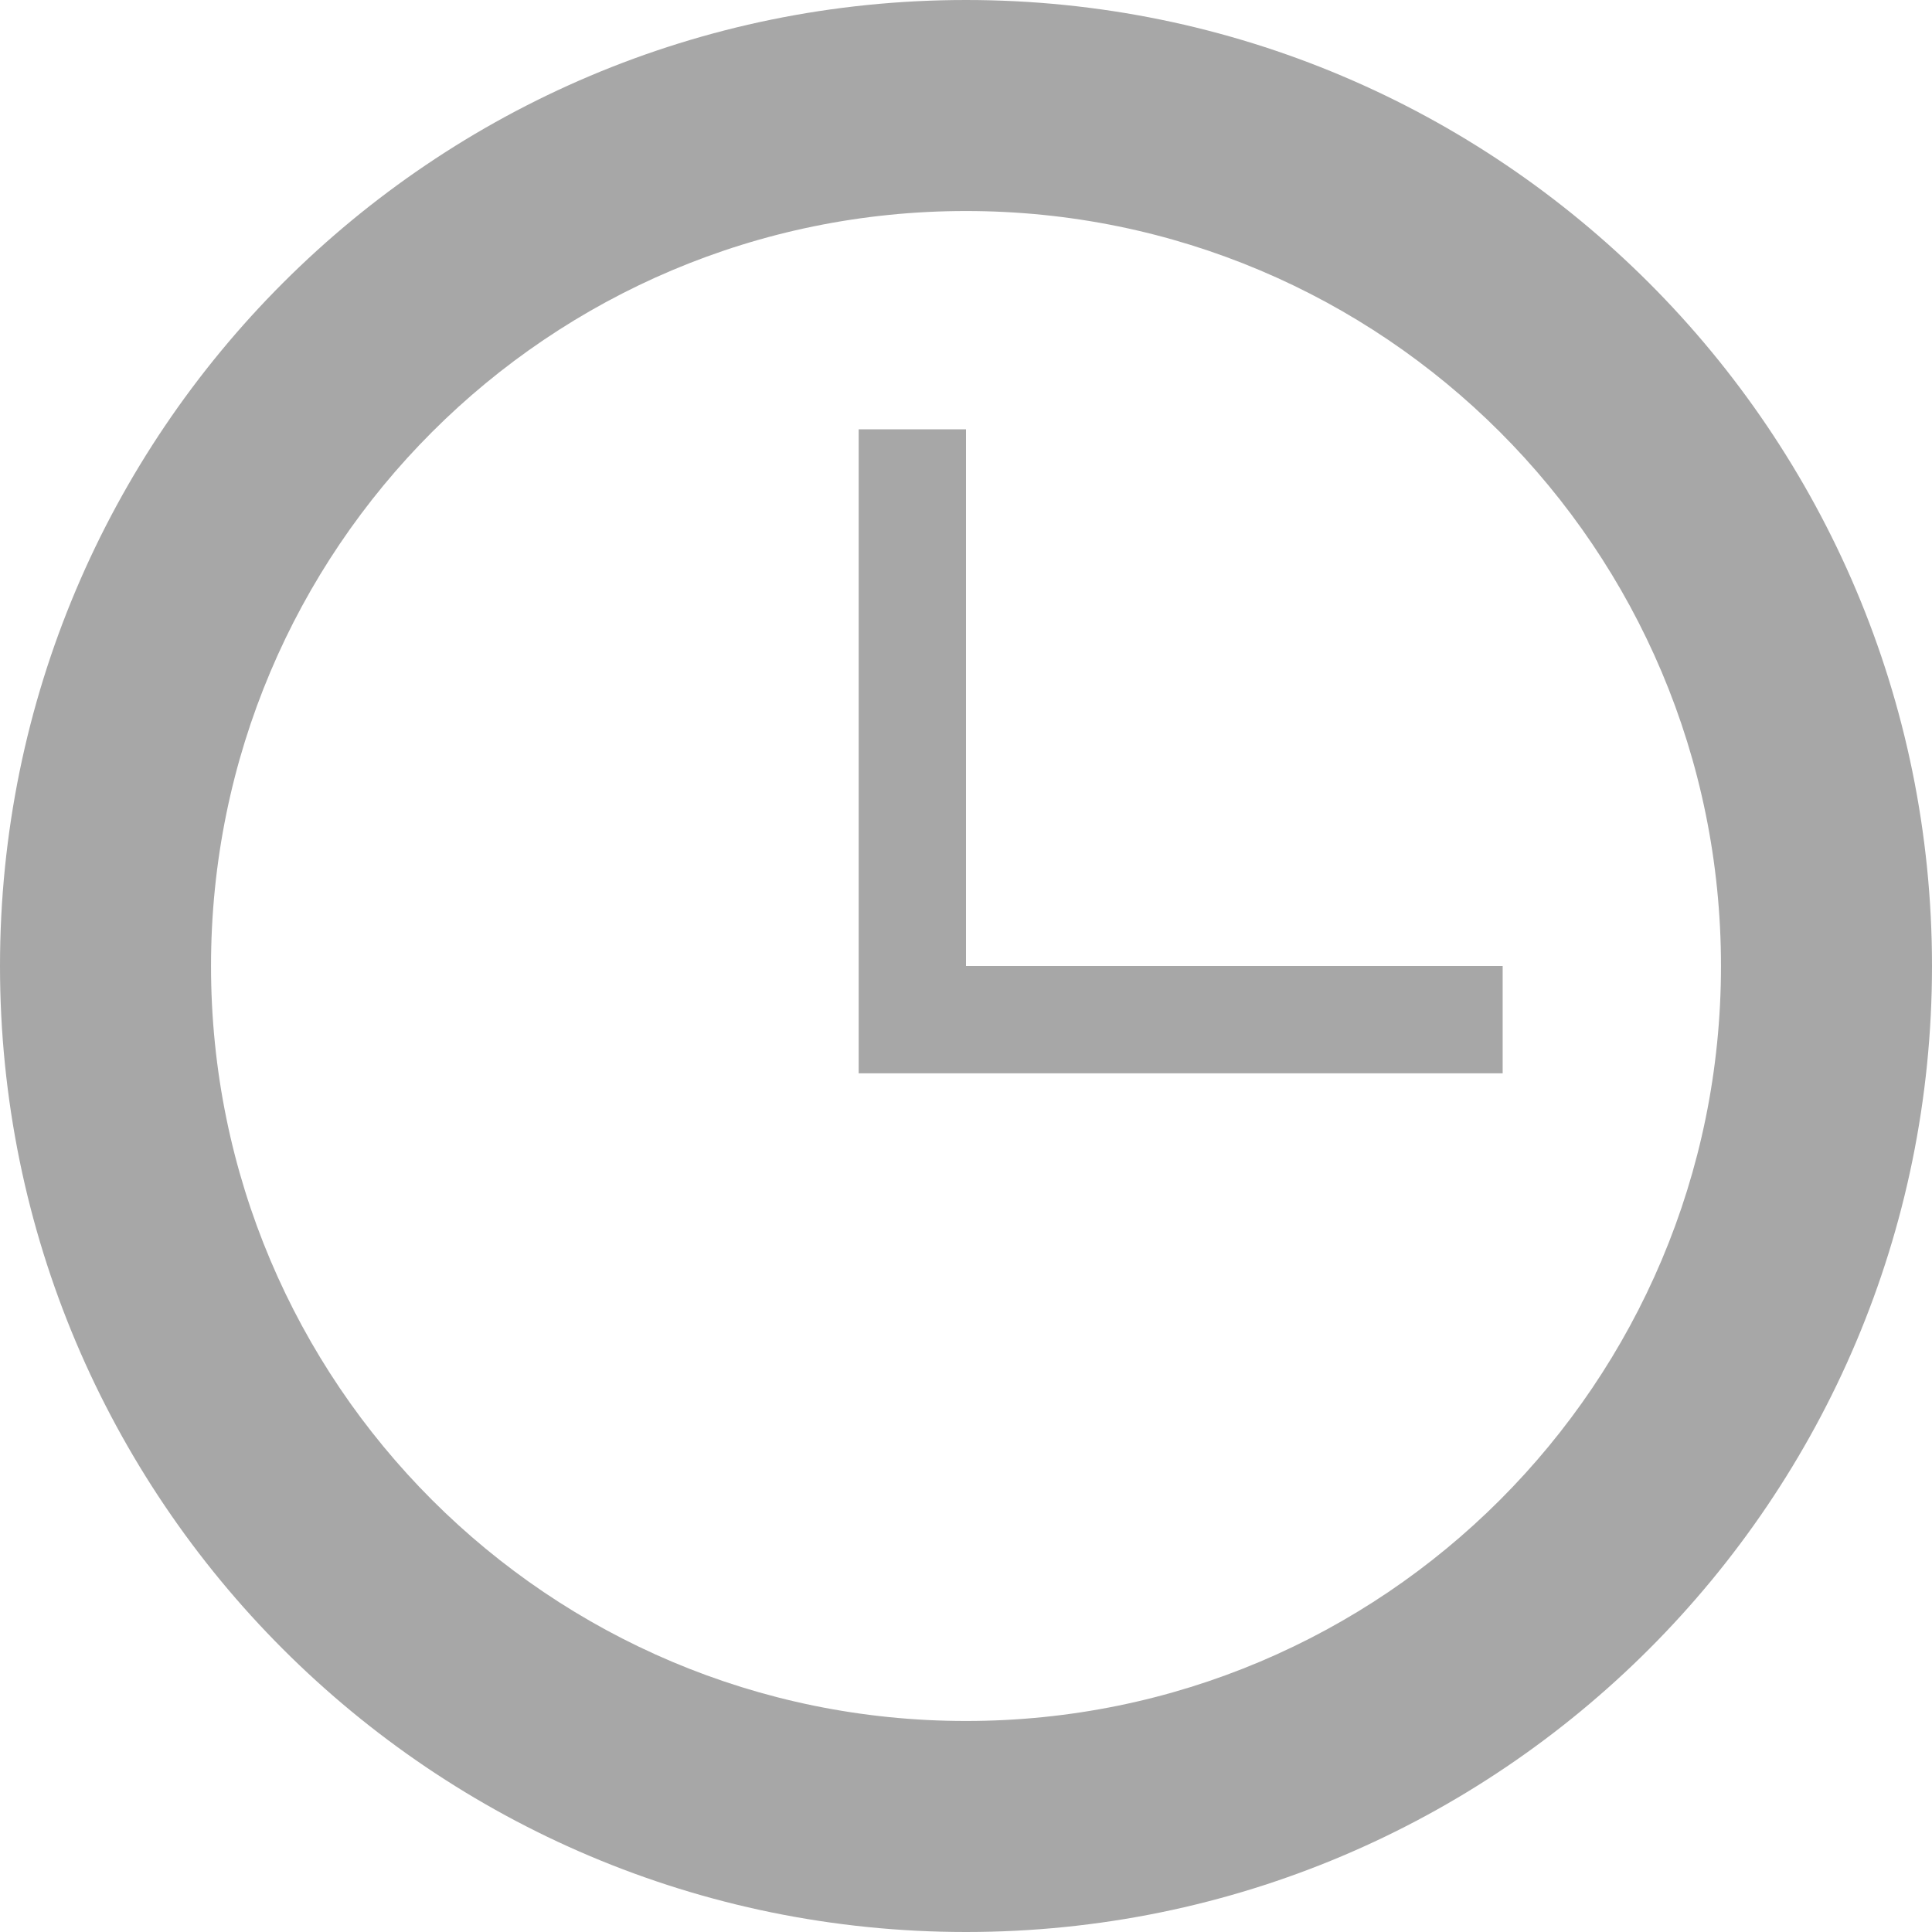
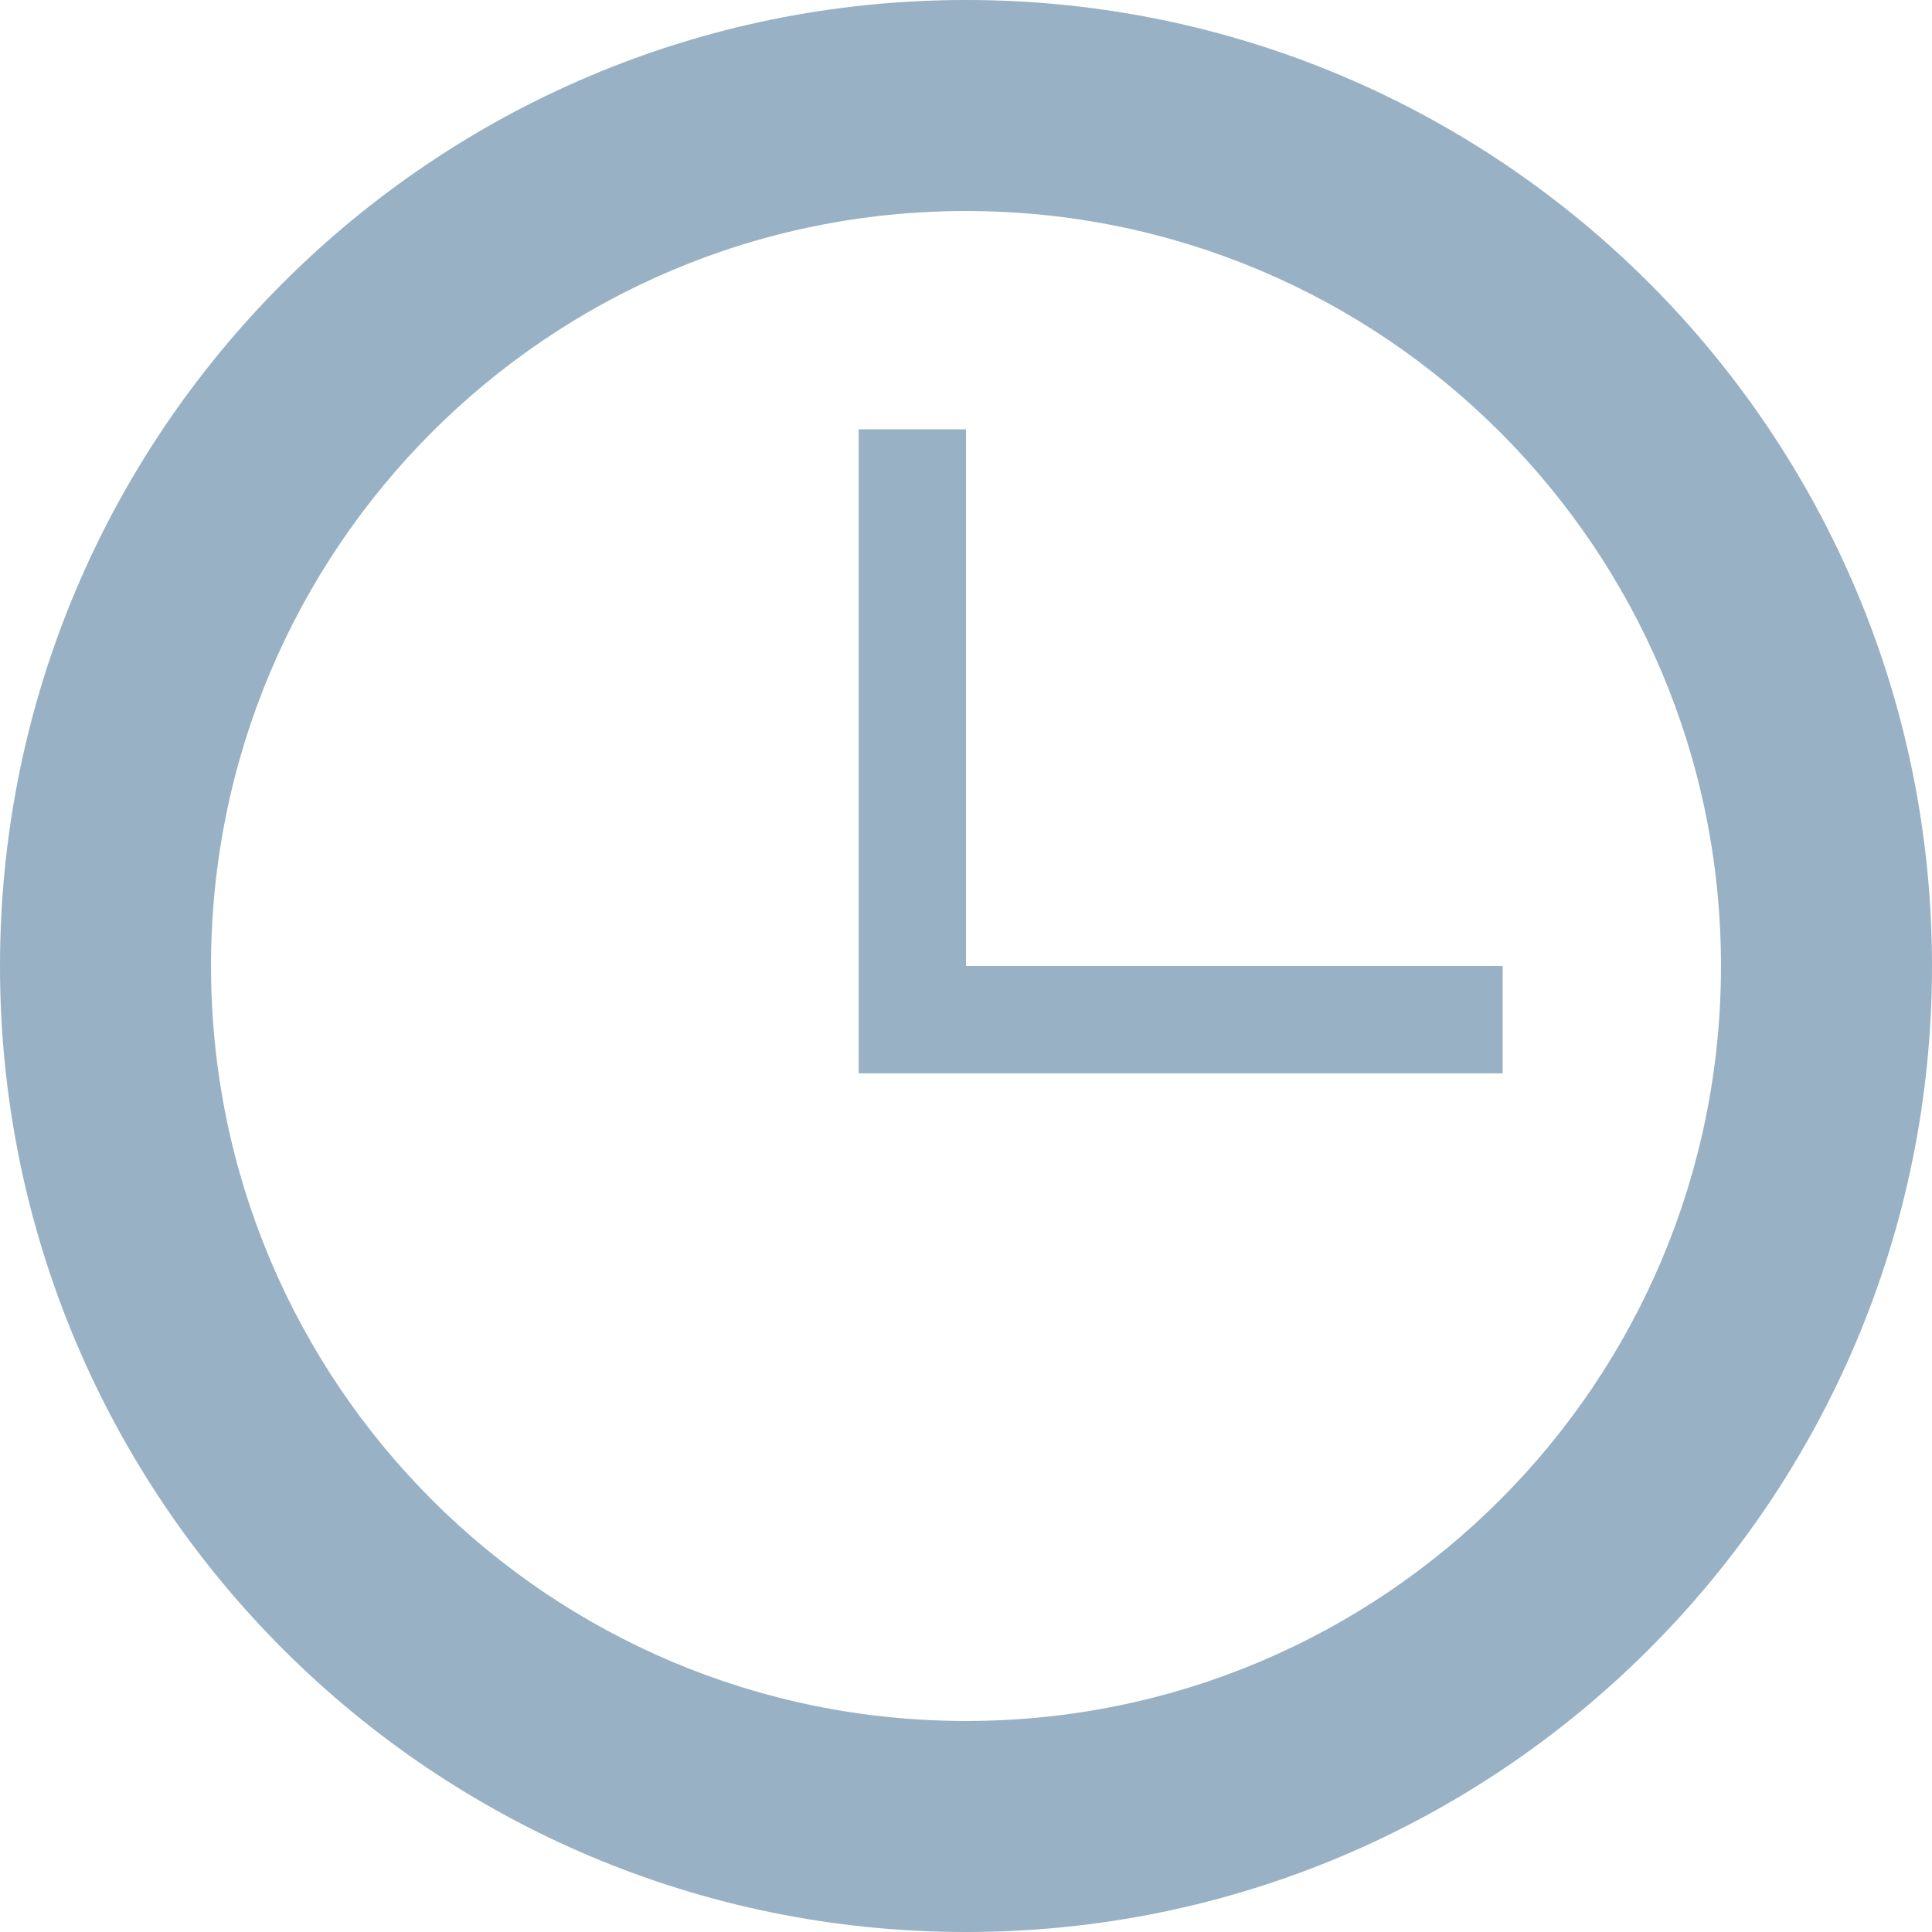
<svg xmlns="http://www.w3.org/2000/svg" id="activity" preserveAspectRatio="xMidYMid" width="18" height="18" viewBox="0 0 18 18">
-   <path fill="#a7a7a7" d="M14.000,10.000 L8.000,10.000 L8.000,4.000 L9.000,4.000 L9.000,9.000 L14.000,9.000 L14.000,10.000 ZM9.000,1.966 C5.112,1.966 1.966,5.113 1.966,9.000 C1.966,12.888 5.113,16.034 9.000,16.034 C12.888,16.034 16.034,12.887 16.034,9.000 C16.034,5.112 12.887,1.966 9.000,1.966 M9.000,0.000 C13.971,0.000 18.000,4.030 18.000,9.000 C18.000,13.971 13.971,18.000 9.000,18.000 C4.029,18.000 0.000,13.971 0.000,9.000 C0.000,4.030 4.029,0.000 9.000,0.000 Z" class="cls-1" />
+   <path fill="#98B1C4" d="M14.000,10.000 L8.000,10.000 L8.000,4.000 L9.000,4.000 L9.000,9.000 L14.000,9.000 L14.000,10.000 ZM9.000,1.966 C5.112,1.966 1.966,5.113 1.966,9.000 C1.966,12.888 5.113,16.034 9.000,16.034 C12.888,16.034 16.034,12.887 16.034,9.000 C16.034,5.112 12.887,1.966 9.000,1.966 M9.000,0.000 C13.971,0.000 18.000,4.030 18.000,9.000 C18.000,13.971 13.971,18.000 9.000,18.000 C4.029,18.000 0.000,13.971 0.000,9.000 C0.000,4.030 4.029,0.000 9.000,0.000 Z" class="cls-1" />
</svg>
